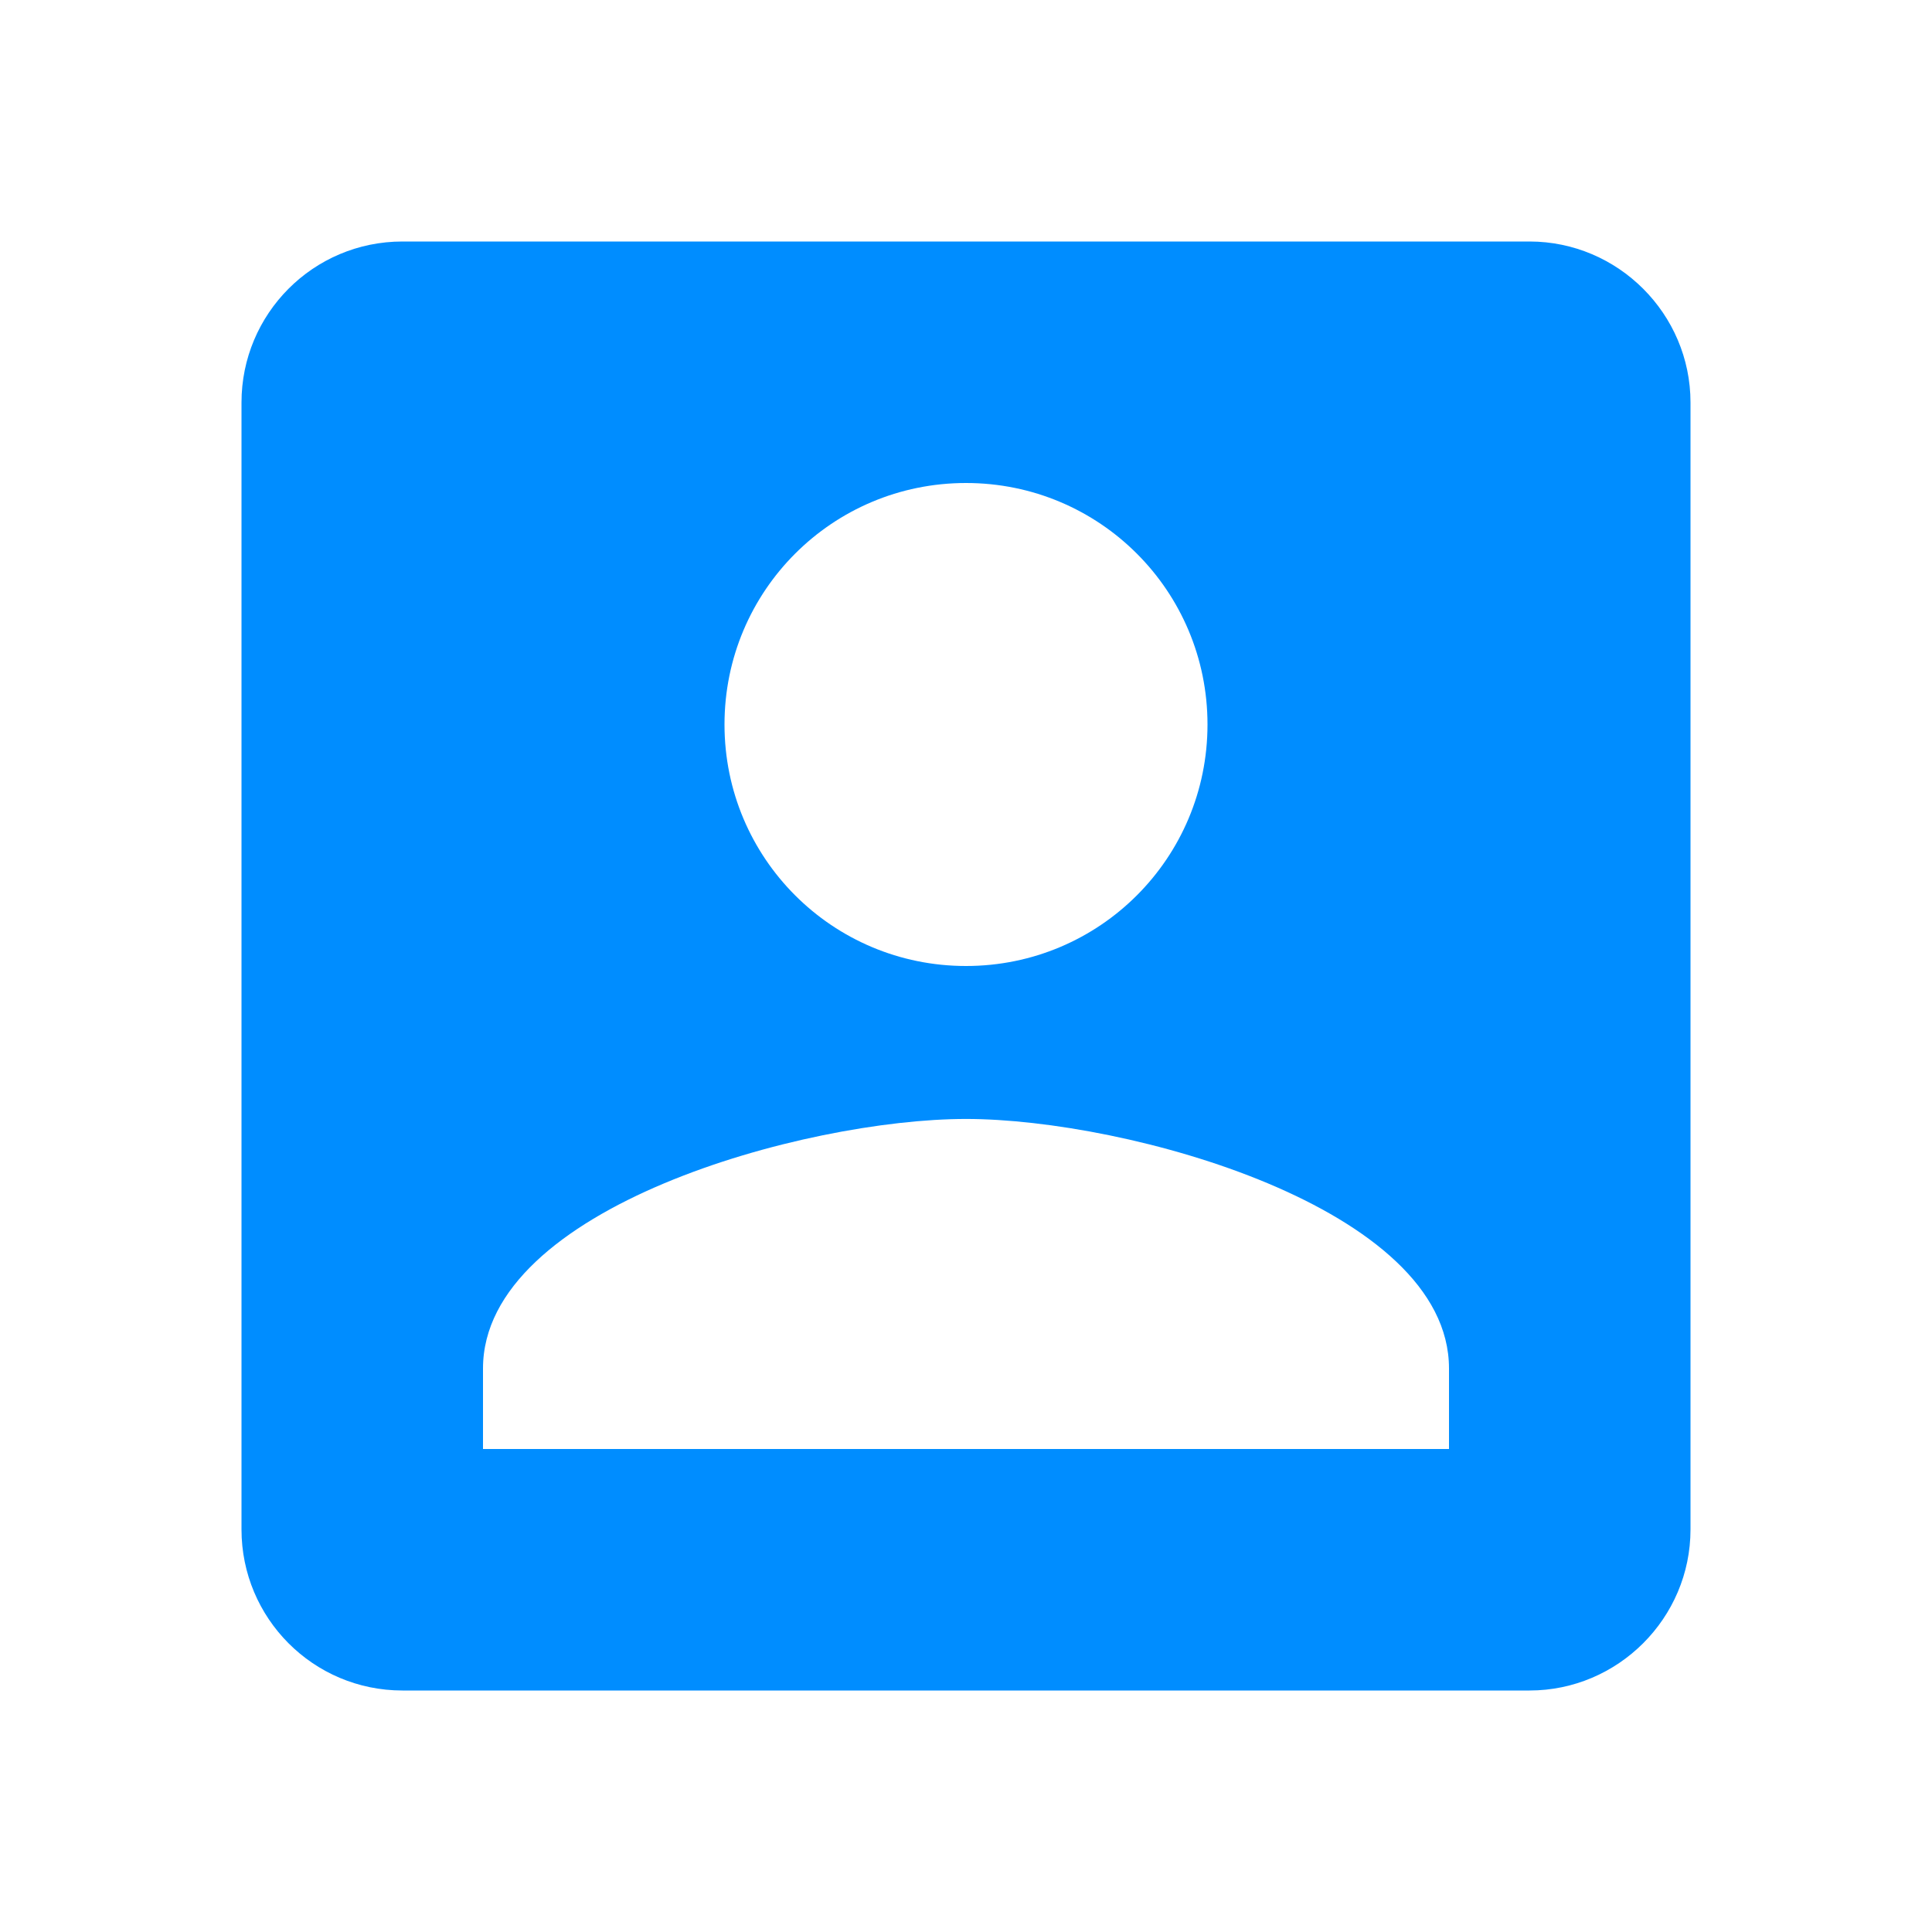
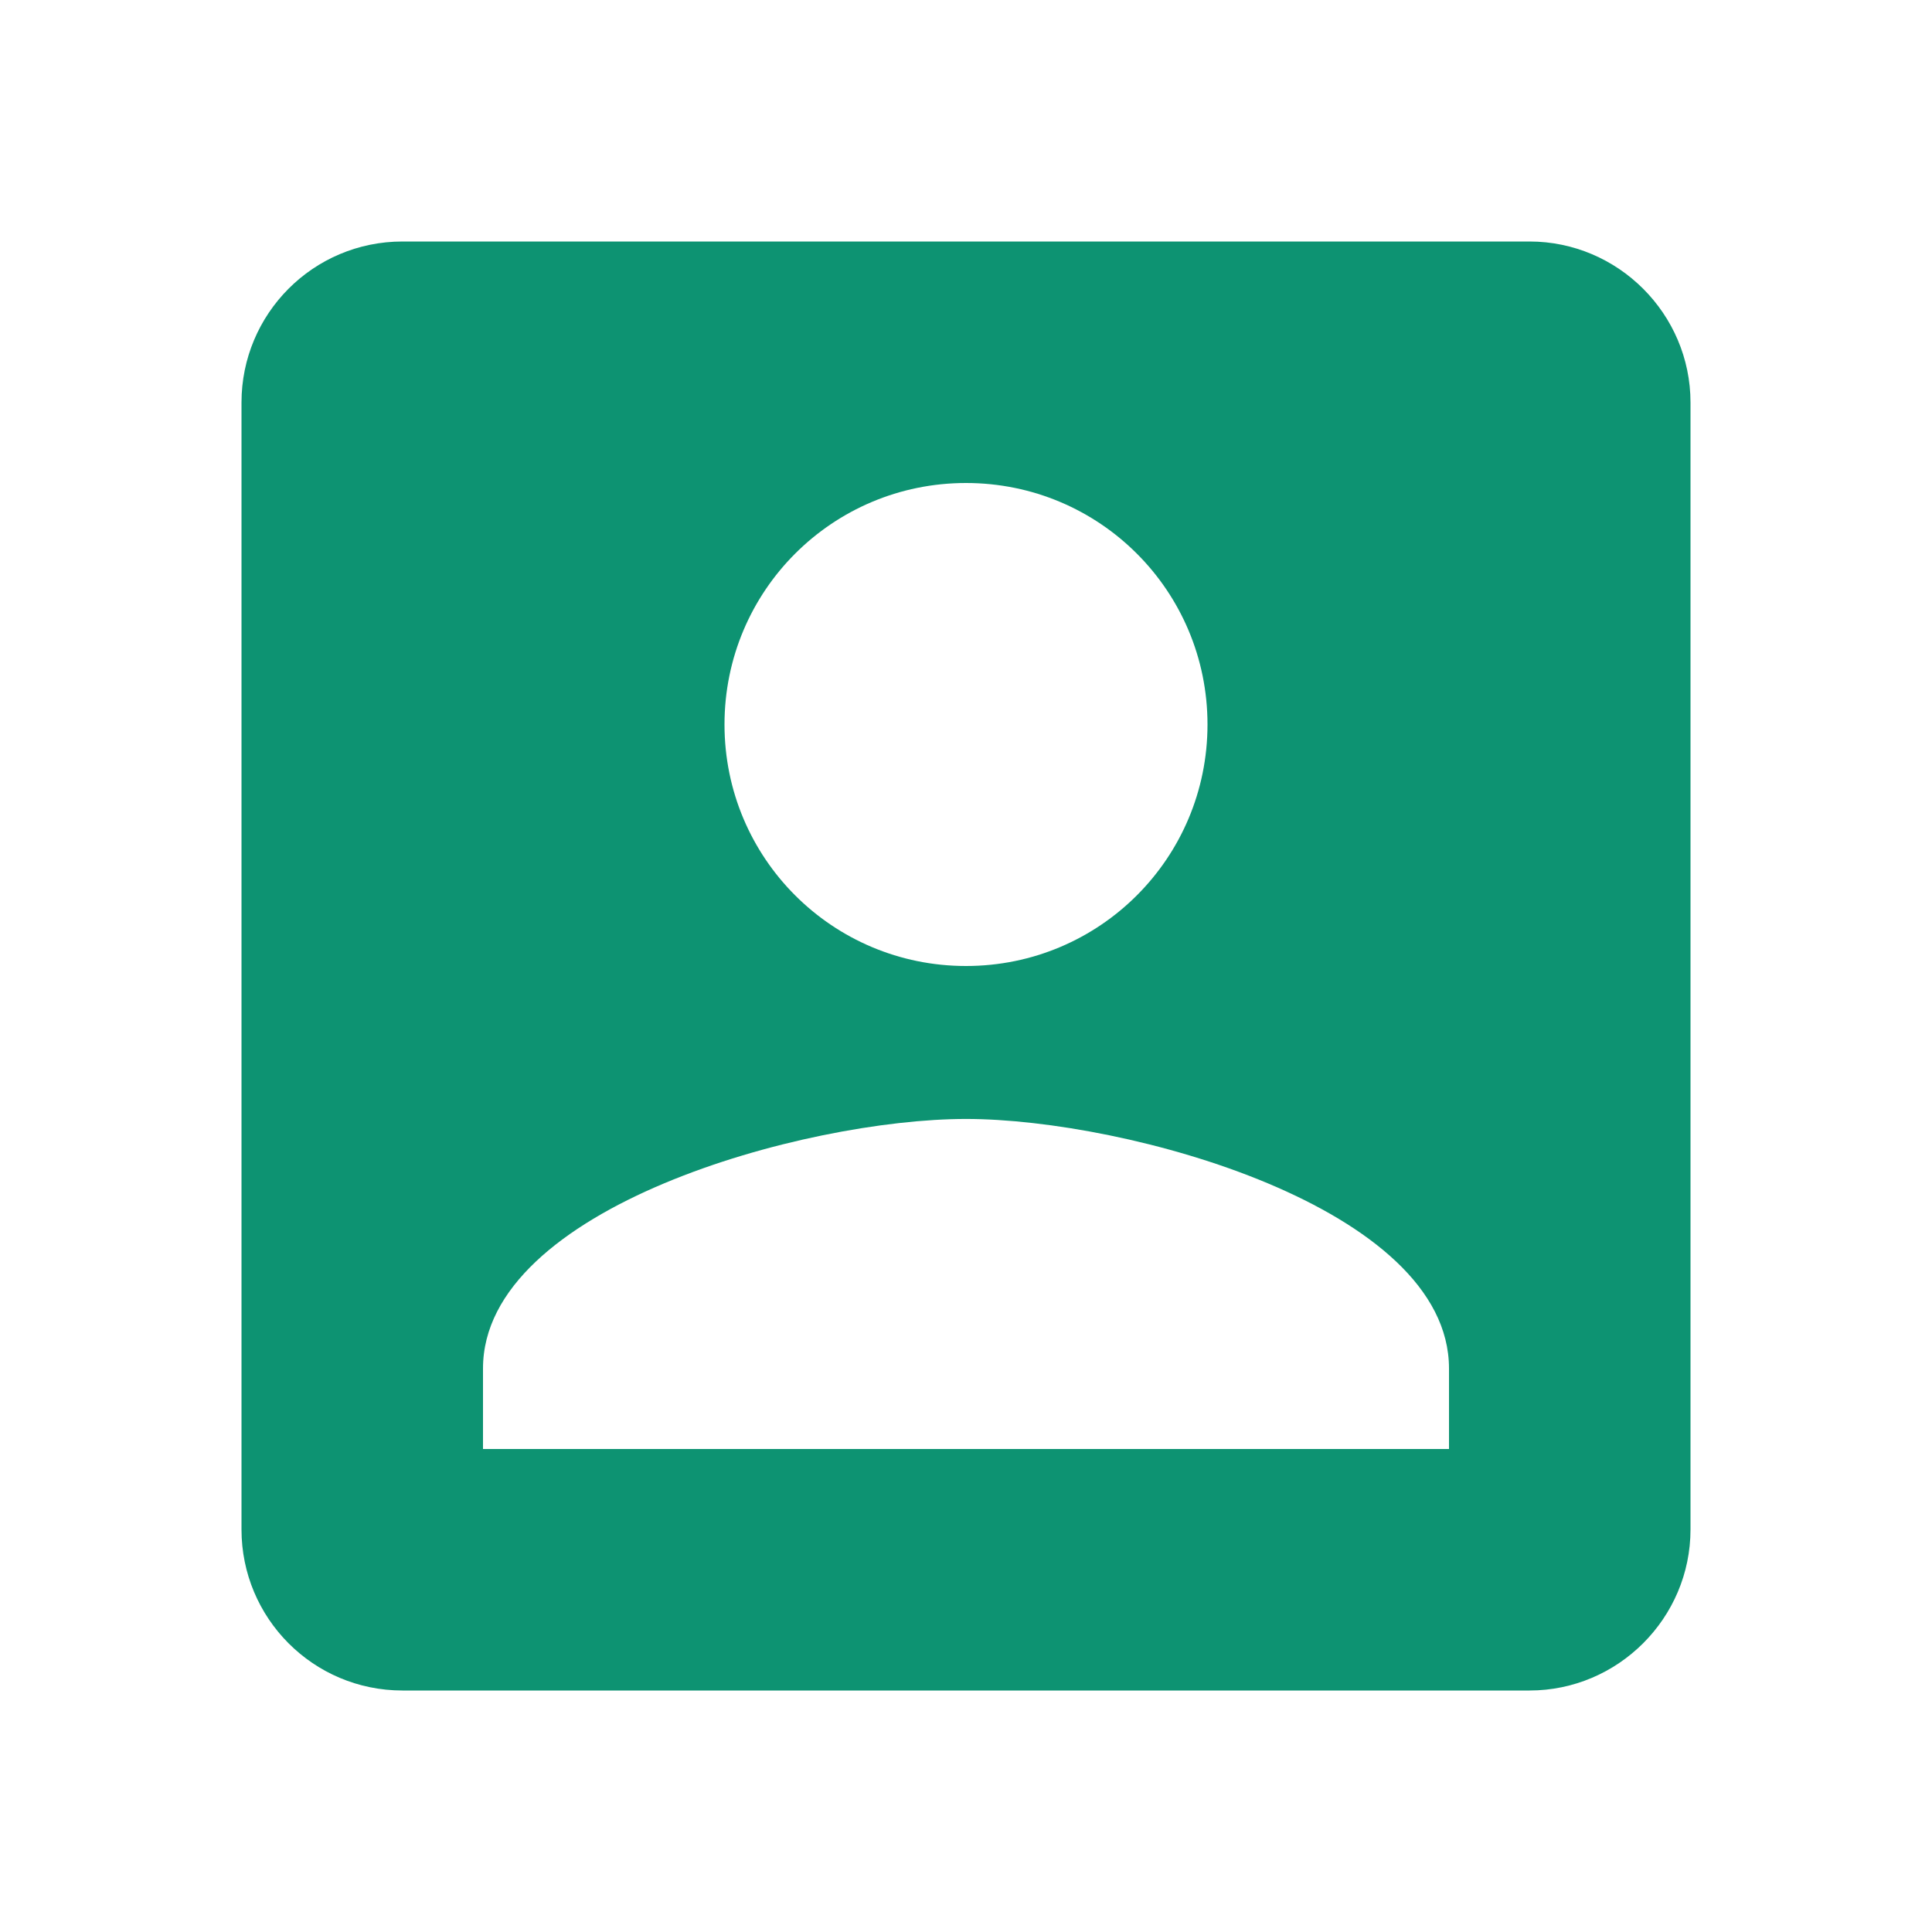
<svg xmlns="http://www.w3.org/2000/svg" width="18" height="18" viewBox="0 0 18 18" fill="none">
-   <path fill-rule="evenodd" clip-rule="evenodd" d="M2.25 3.75V14.25C2.25 15.075 2.917 15.75 3.75 15.75H14.25C15.075 15.75 15.75 15.075 15.75 14.25V3.75C15.75 2.925 15.075 2.25 14.25 2.25H3.75C2.917 2.25 2.25 2.925 2.25 3.75V3.75ZM11.25 6.75C11.25 7.995 10.245 9 9 9C7.755 9 6.75 7.995 6.75 6.75C6.75 5.505 7.755 4.5 9 4.5C10.245 4.5 11.25 5.505 11.25 6.75V6.75ZM4.5 12.75C4.5 11.25 7.5 10.425 9 10.425C10.5 10.425 13.5 11.25 13.5 12.75V13.5H4.5V12.75V12.75Z" fill="#008DFF" />
+   <path fill-rule="evenodd" clip-rule="evenodd" d="M2.25 3.75V14.25C2.25 15.075 2.917 15.75 3.75 15.75H14.25C15.075 15.75 15.75 15.075 15.75 14.25V3.75C15.75 2.925 15.075 2.25 14.25 2.25H3.75C2.917 2.25 2.25 2.925 2.25 3.75V3.75ZM11.25 6.75C11.25 7.995 10.245 9 9 9C7.755 9 6.75 7.995 6.75 6.75C6.75 5.505 7.755 4.5 9 4.5C10.245 4.5 11.25 5.505 11.25 6.75V6.75ZM4.5 12.75C4.5 11.25 7.5 10.425 9 10.425C10.5 10.425 13.5 11.25 13.5 12.75V13.5H4.5V12.75V12.75Z" fill="#0D9372" />
</svg>
